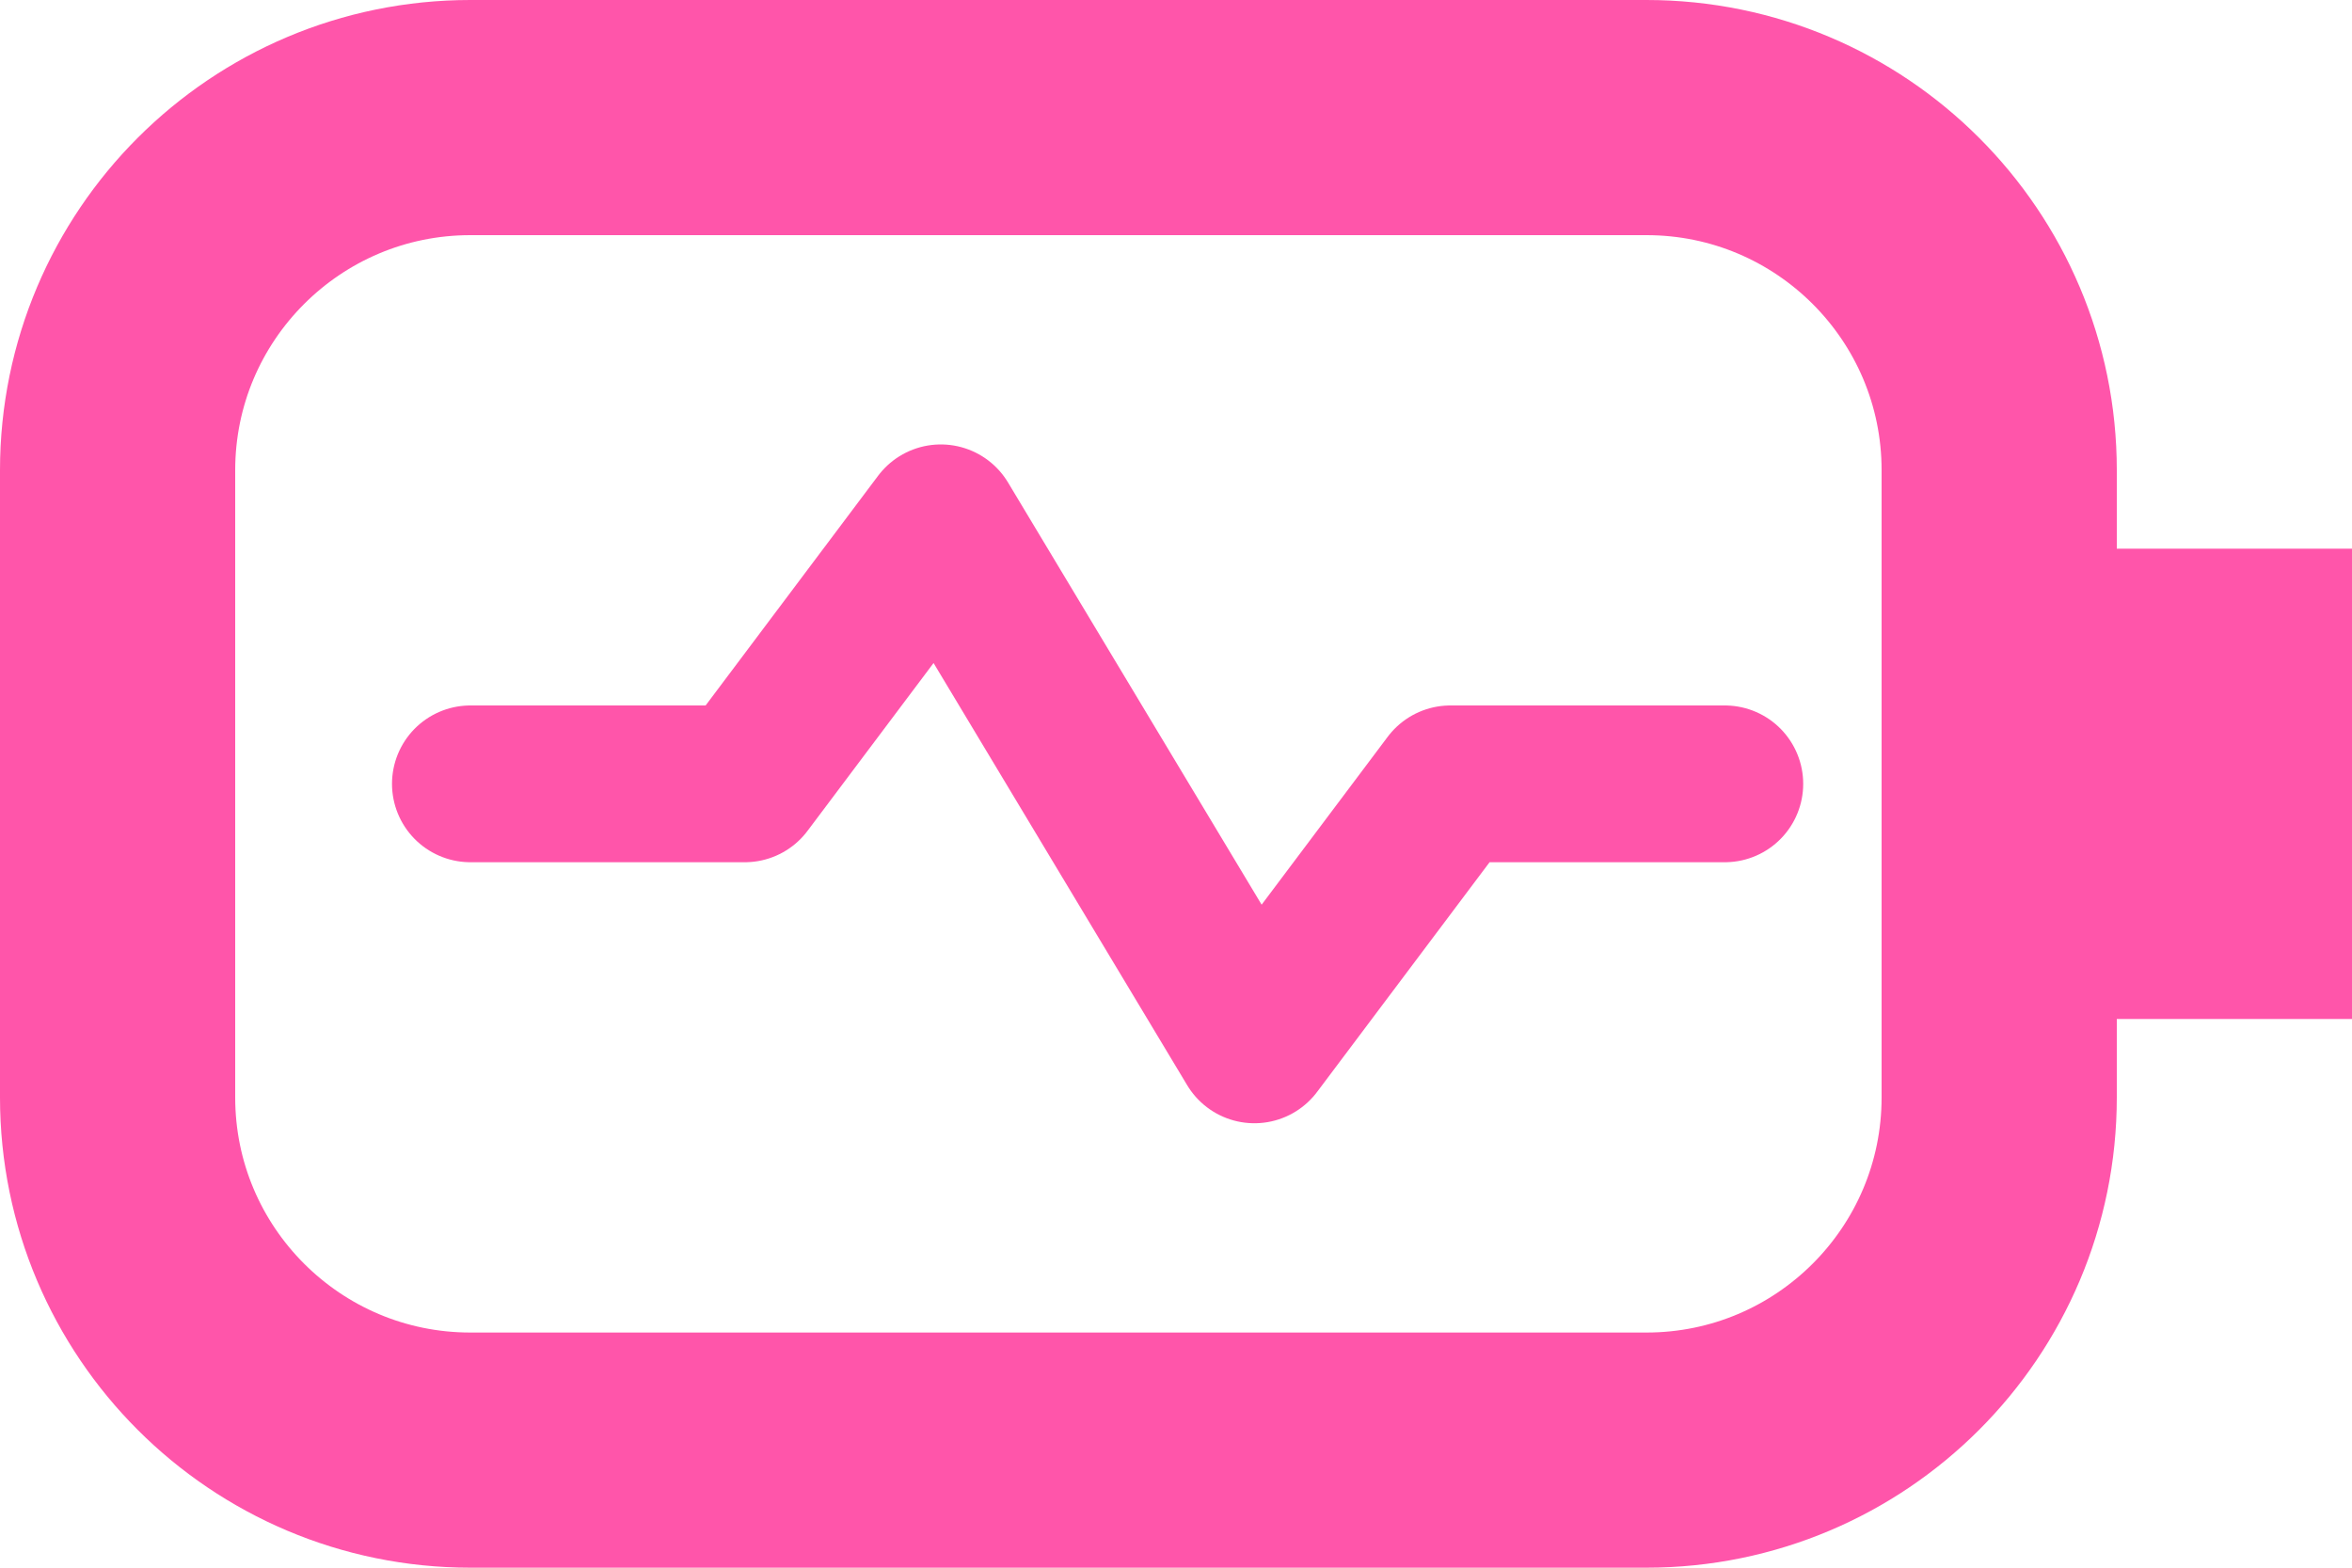
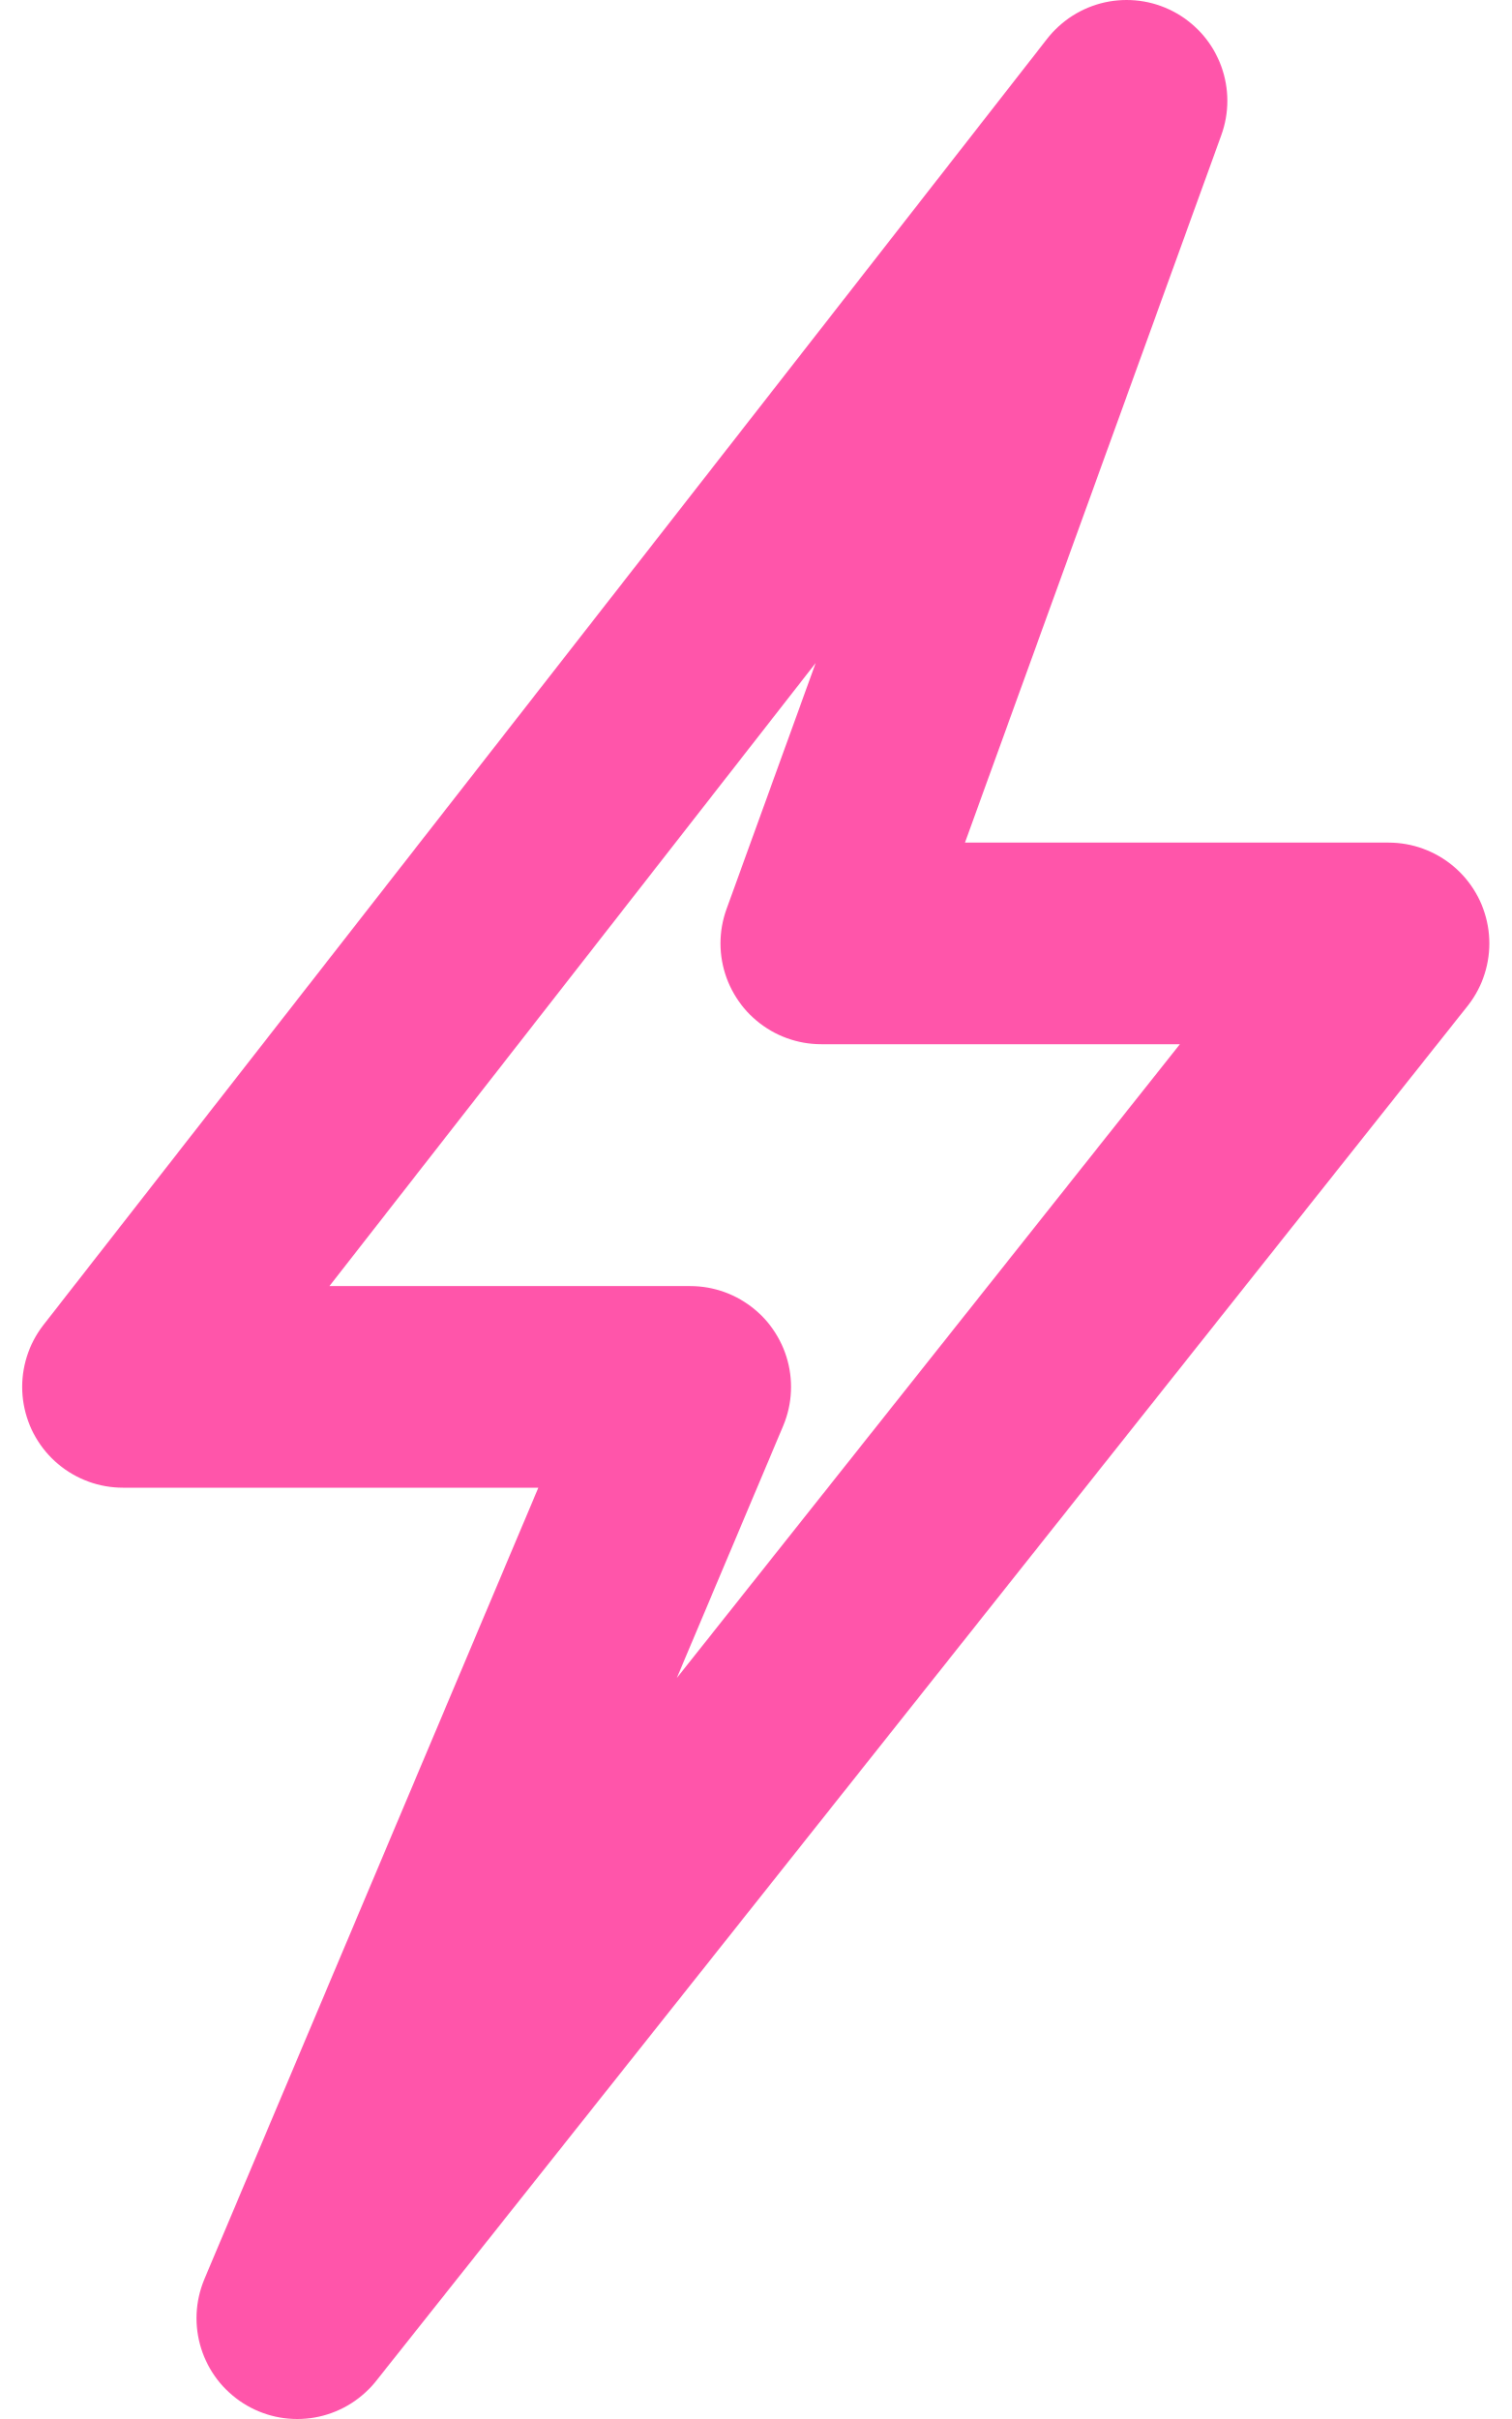
- <svg xmlns="http://www.w3.org/2000/svg" width="30" height="20" viewBox="0 0 30 20">
-   <rect x="1.5" y="1.5" width="24" height="17" rx="4.5" fill="none" stroke="#FF55AA" stroke-width="3" />
-   <rect x="27" y="7" width="3" height="6" fill="#FF55AA" />
-   <polyline points="6 10 9.5 10 12 6.67 16 13.33 18.5 10 22 10" fill="none" stroke="#FF55AA" stroke-width="2" stroke-linecap="round" stroke-linejoin="round" />
+ <svg xmlns="http://www.w3.org/2000/svg" width="15" height="24" viewBox="0 0 15 24">
+   <polygon points="11.18 1 1.22 13.76 6.85 13.76 2.95 23 13.78 9.36 8.15 9.36" fill="none" stroke="#FF55AA" stroke-width="2" stroke-linejoin="round" />
</svg>
